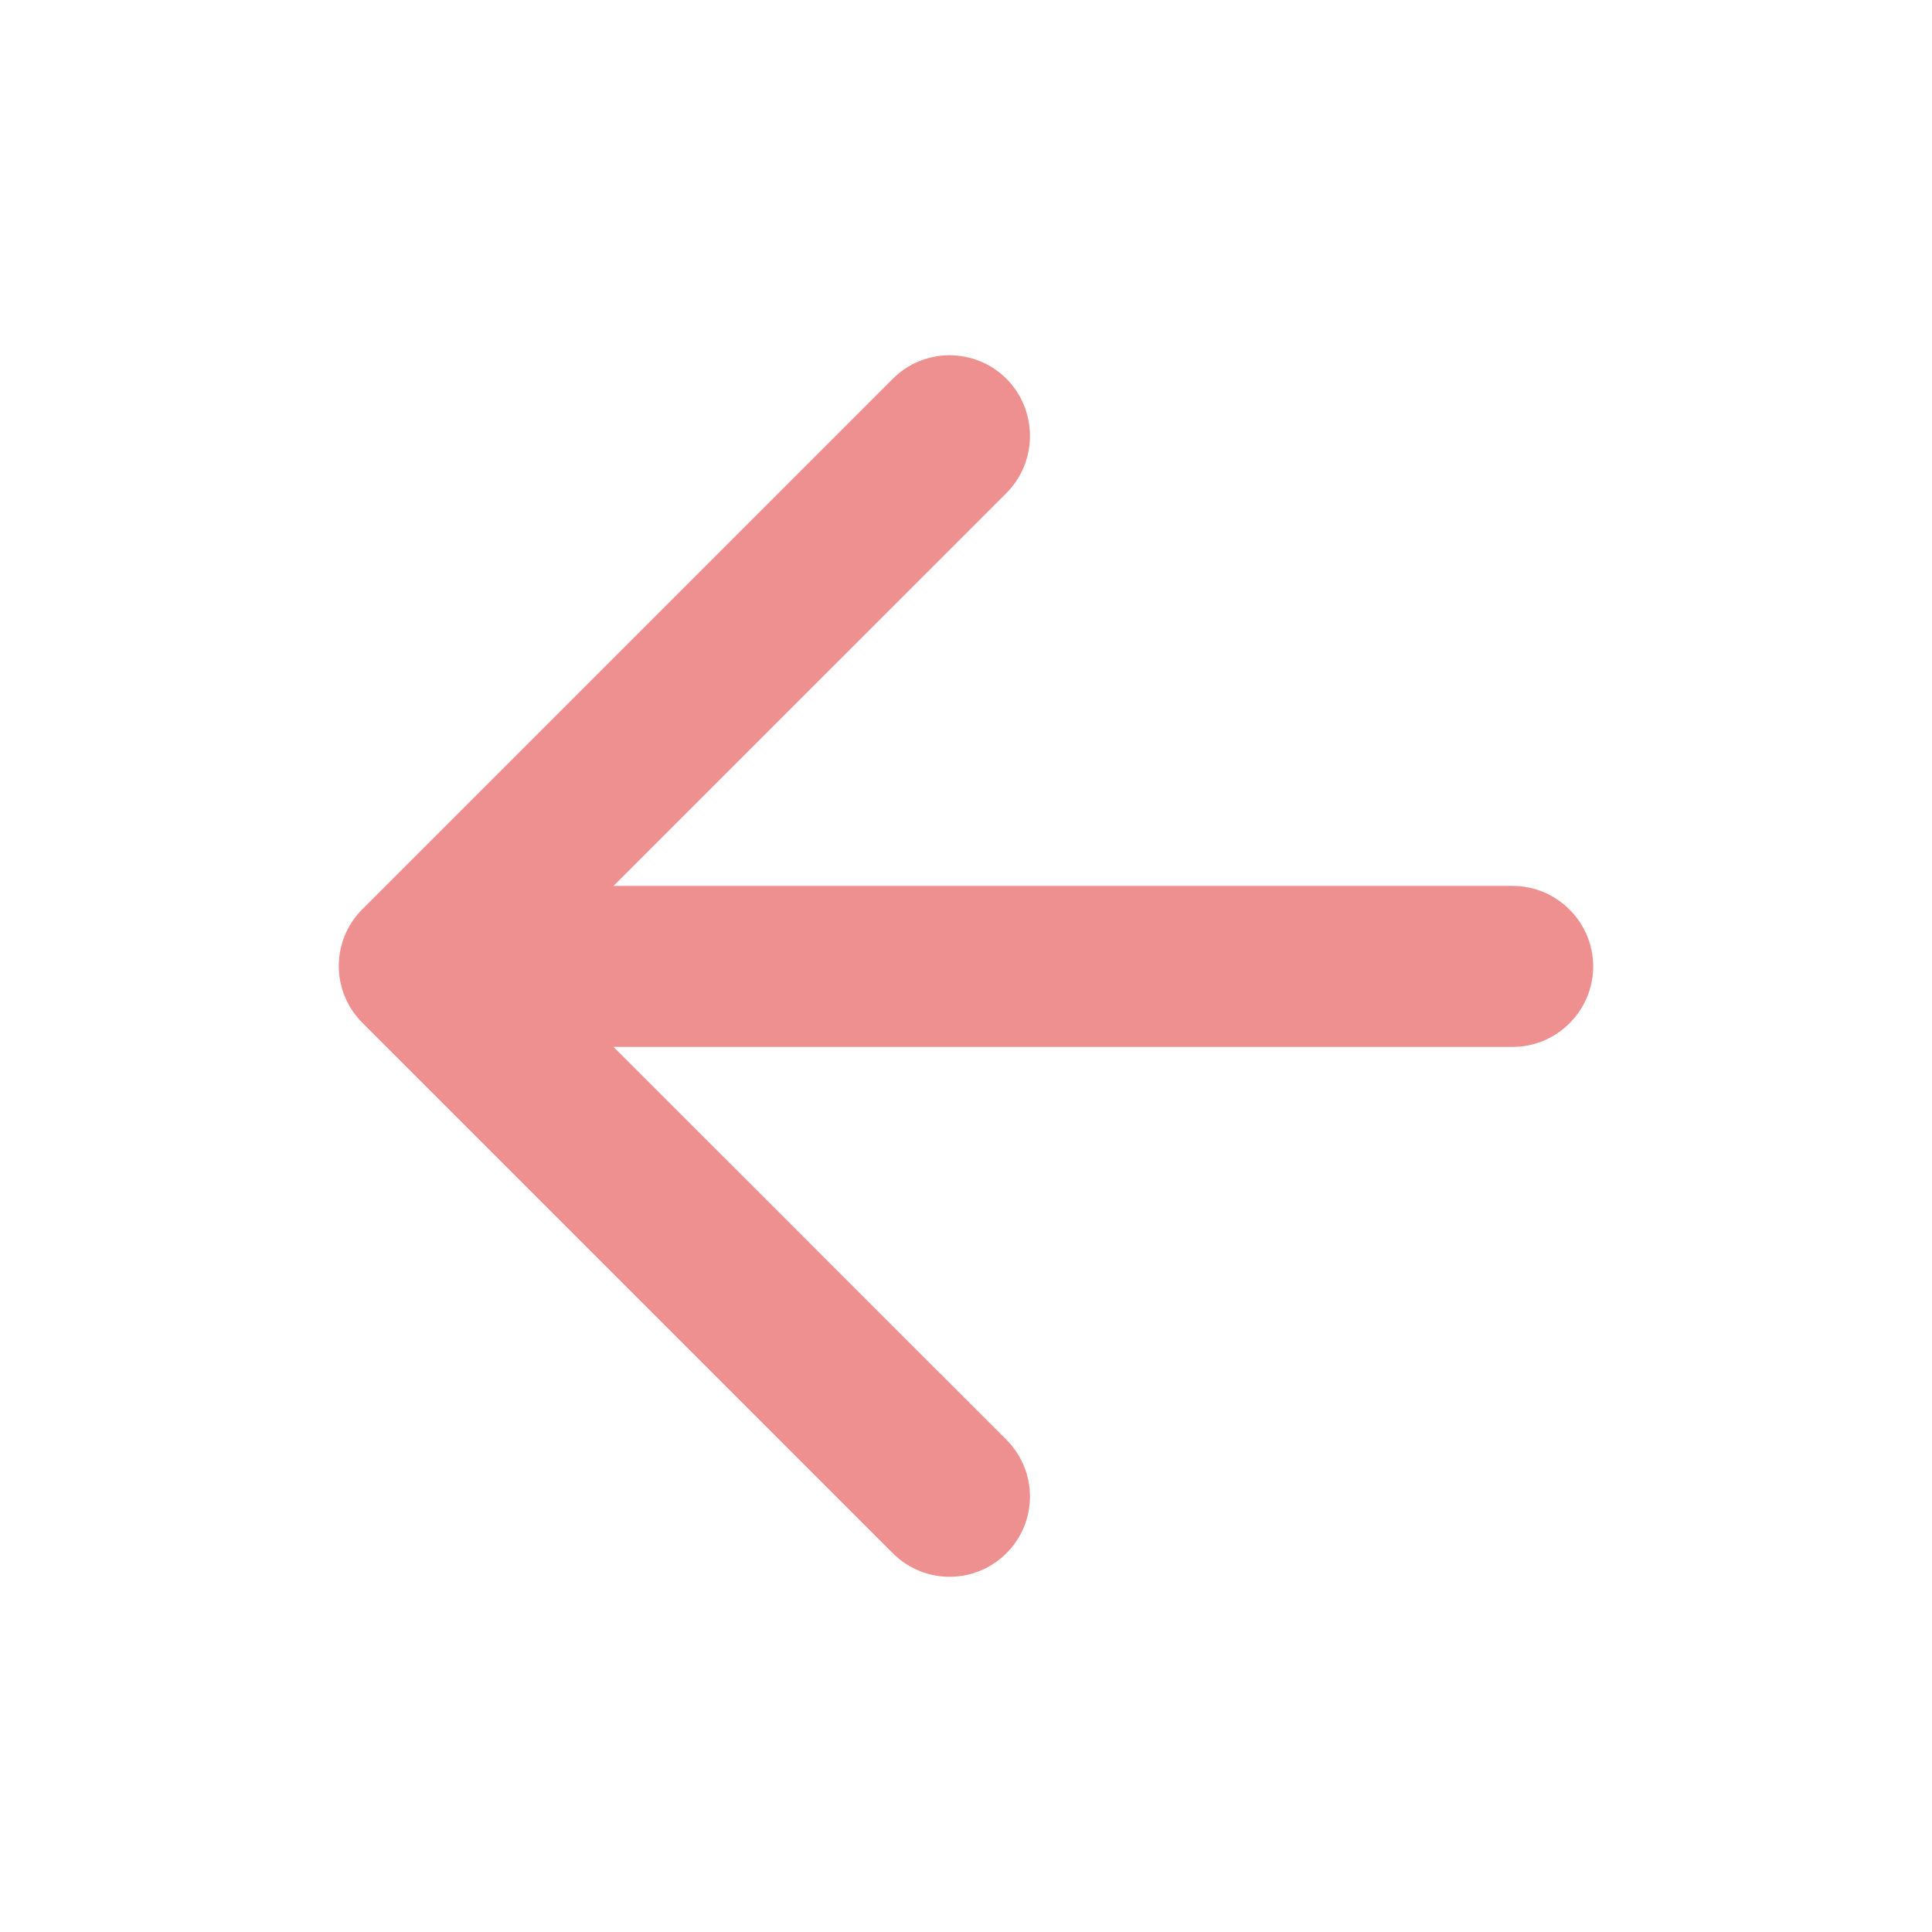
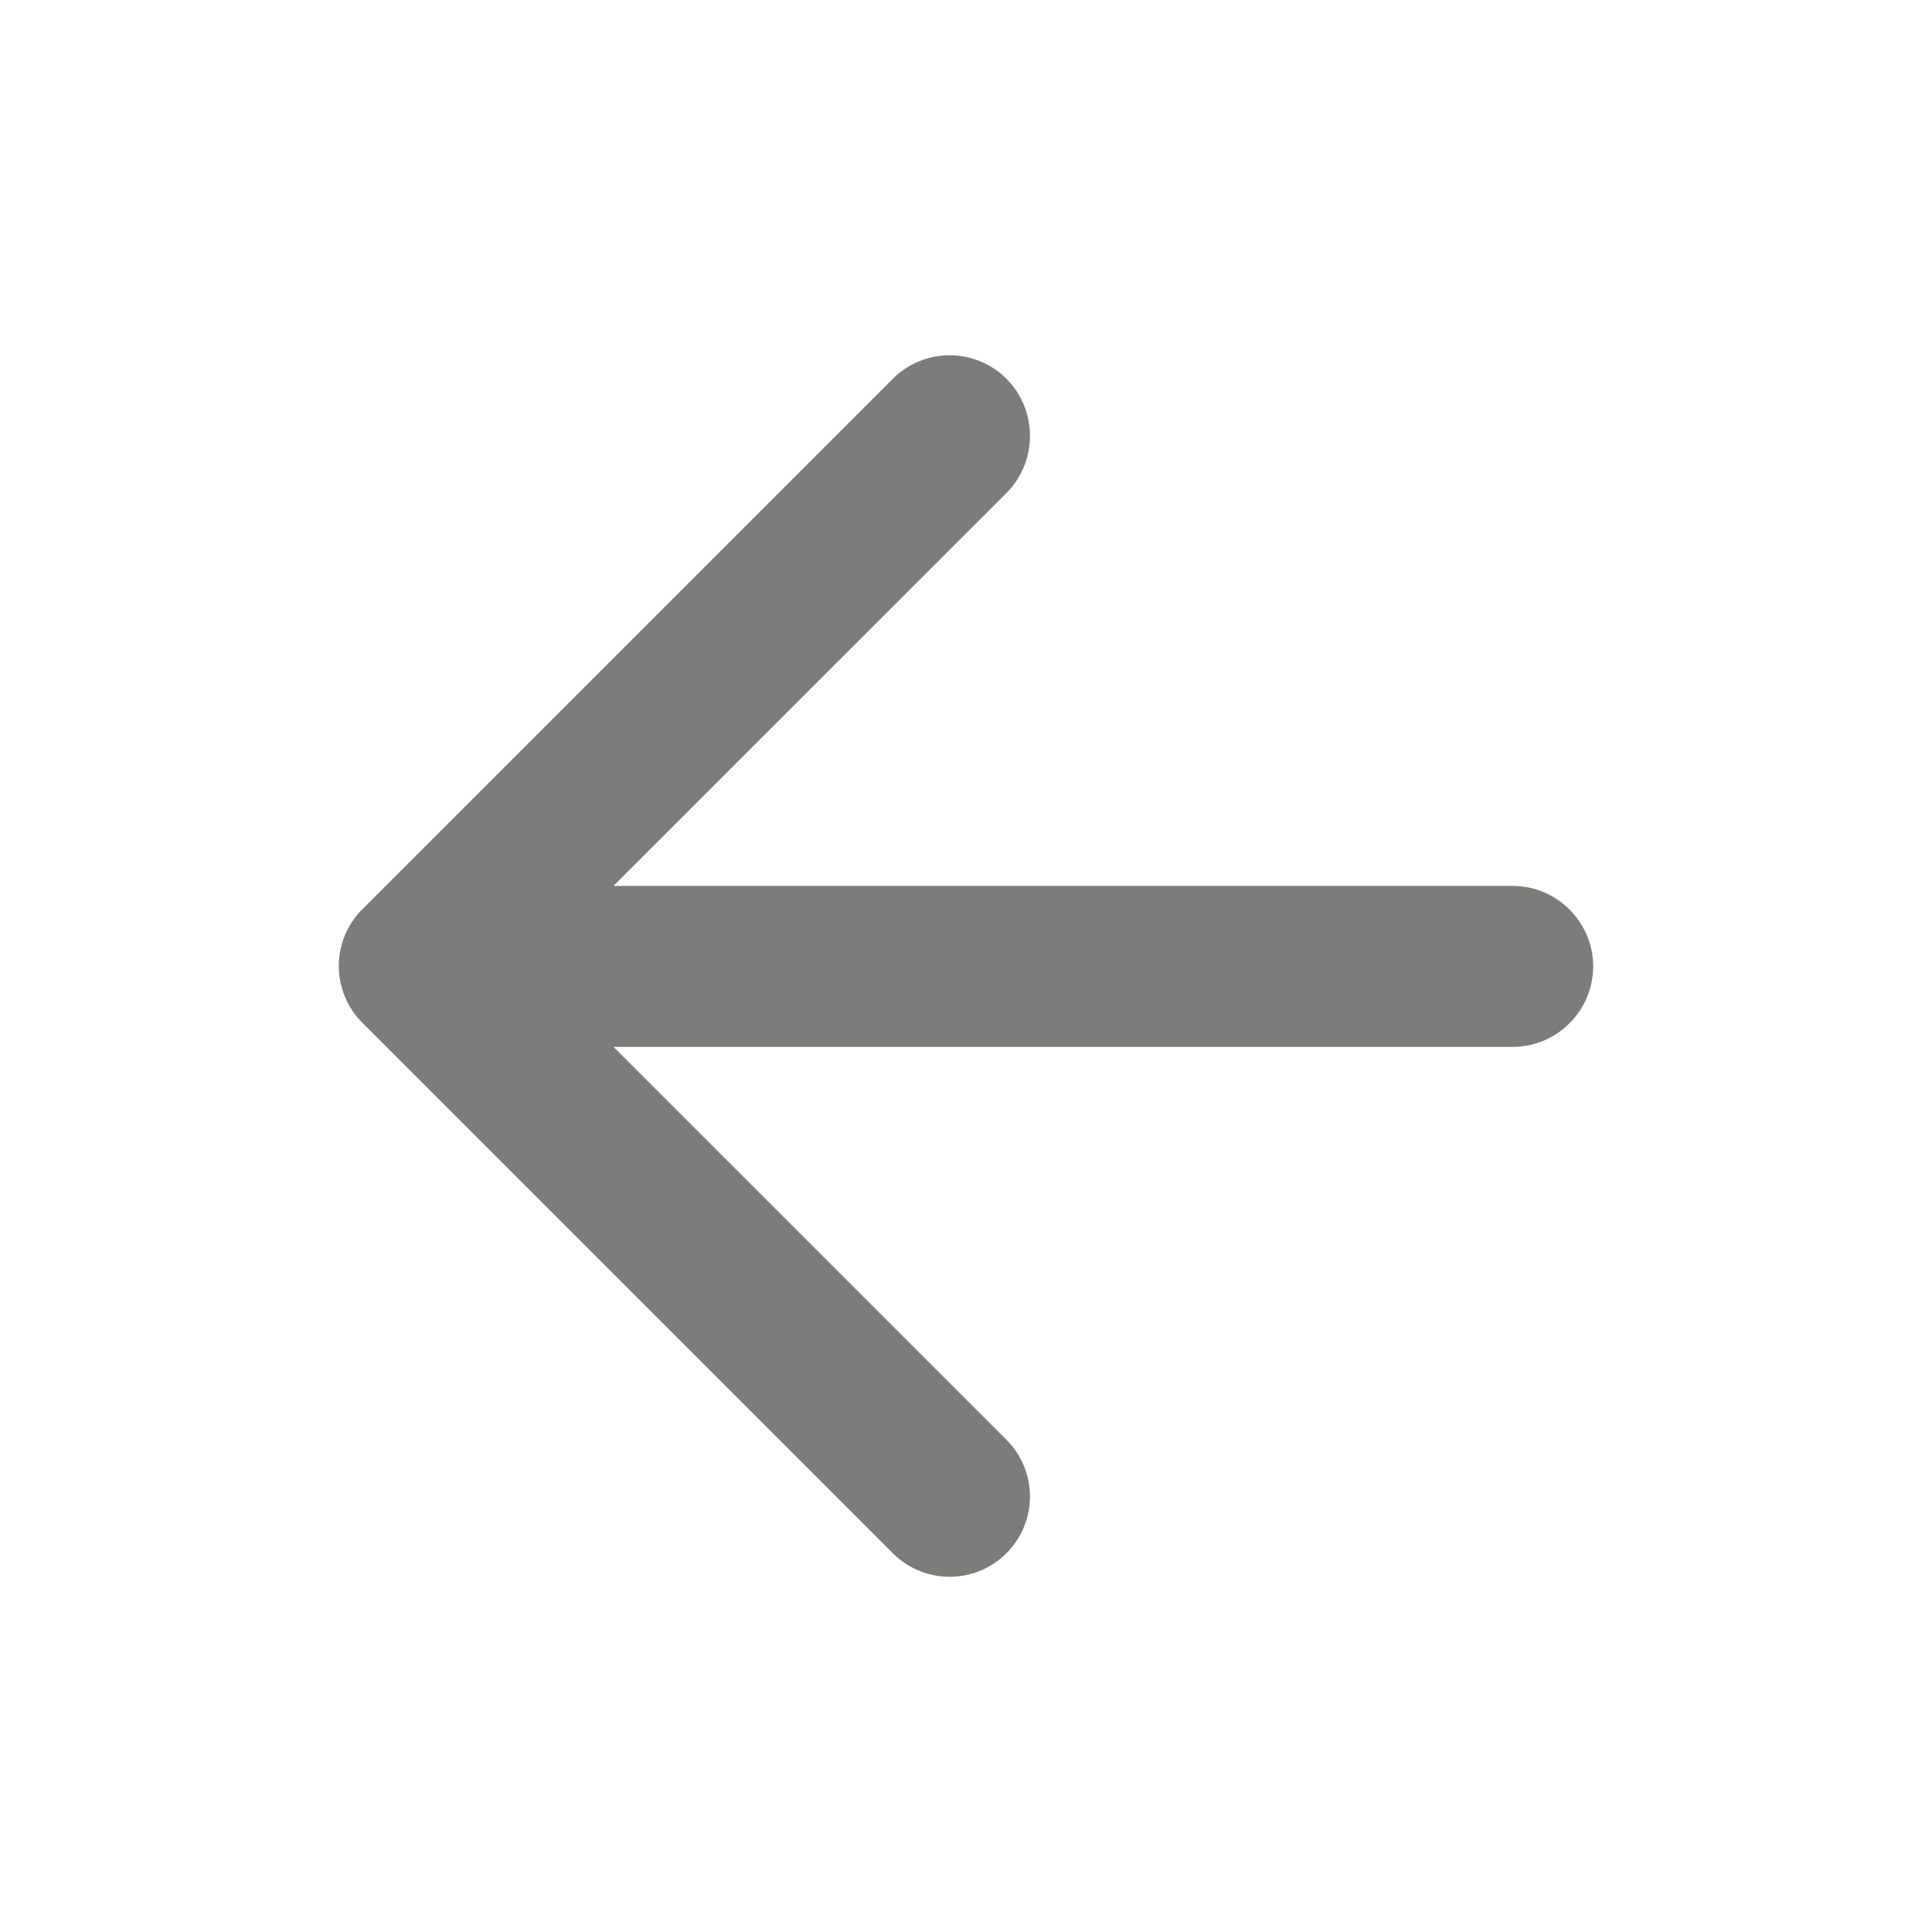
<svg xmlns="http://www.w3.org/2000/svg" width="24" height="24" viewBox="0 0 24 24" fill="none">
-   <path d="M18.791 11.005H7.621L12.502 6.125C12.892 5.735 12.892 5.095 12.502 4.705C12.315 4.518 12.061 4.413 11.796 4.413C11.532 4.413 11.278 4.518 11.091 4.705L4.501 11.295C4.111 11.685 4.111 12.315 4.501 12.705L11.091 19.295C11.482 19.685 12.111 19.685 12.502 19.295C12.892 18.905 12.892 18.275 12.502 17.885L7.621 13.005H18.791C19.341 13.005 19.791 12.555 19.791 12.005C19.791 11.455 19.341 11.005 18.791 11.005Z" fill="#EE8F90" />
+   <path d="M18.791 11.005H7.621L12.502 6.125C12.892 5.735 12.892 5.095 12.502 4.705C12.315 4.518 12.061 4.413 11.796 4.413C11.532 4.413 11.278 4.518 11.091 4.705L4.501 11.295C4.111 11.685 4.111 12.315 4.501 12.705L11.091 19.295C11.482 19.685 12.111 19.685 12.502 19.295C12.892 18.905 12.892 18.275 12.502 17.885L7.621 13.005H18.791C19.341 13.005 19.791 12.555 19.791 12.005C19.791 11.455 19.341 11.005 18.791 11.005Z" fill="#7C7D7A" />
</svg>
